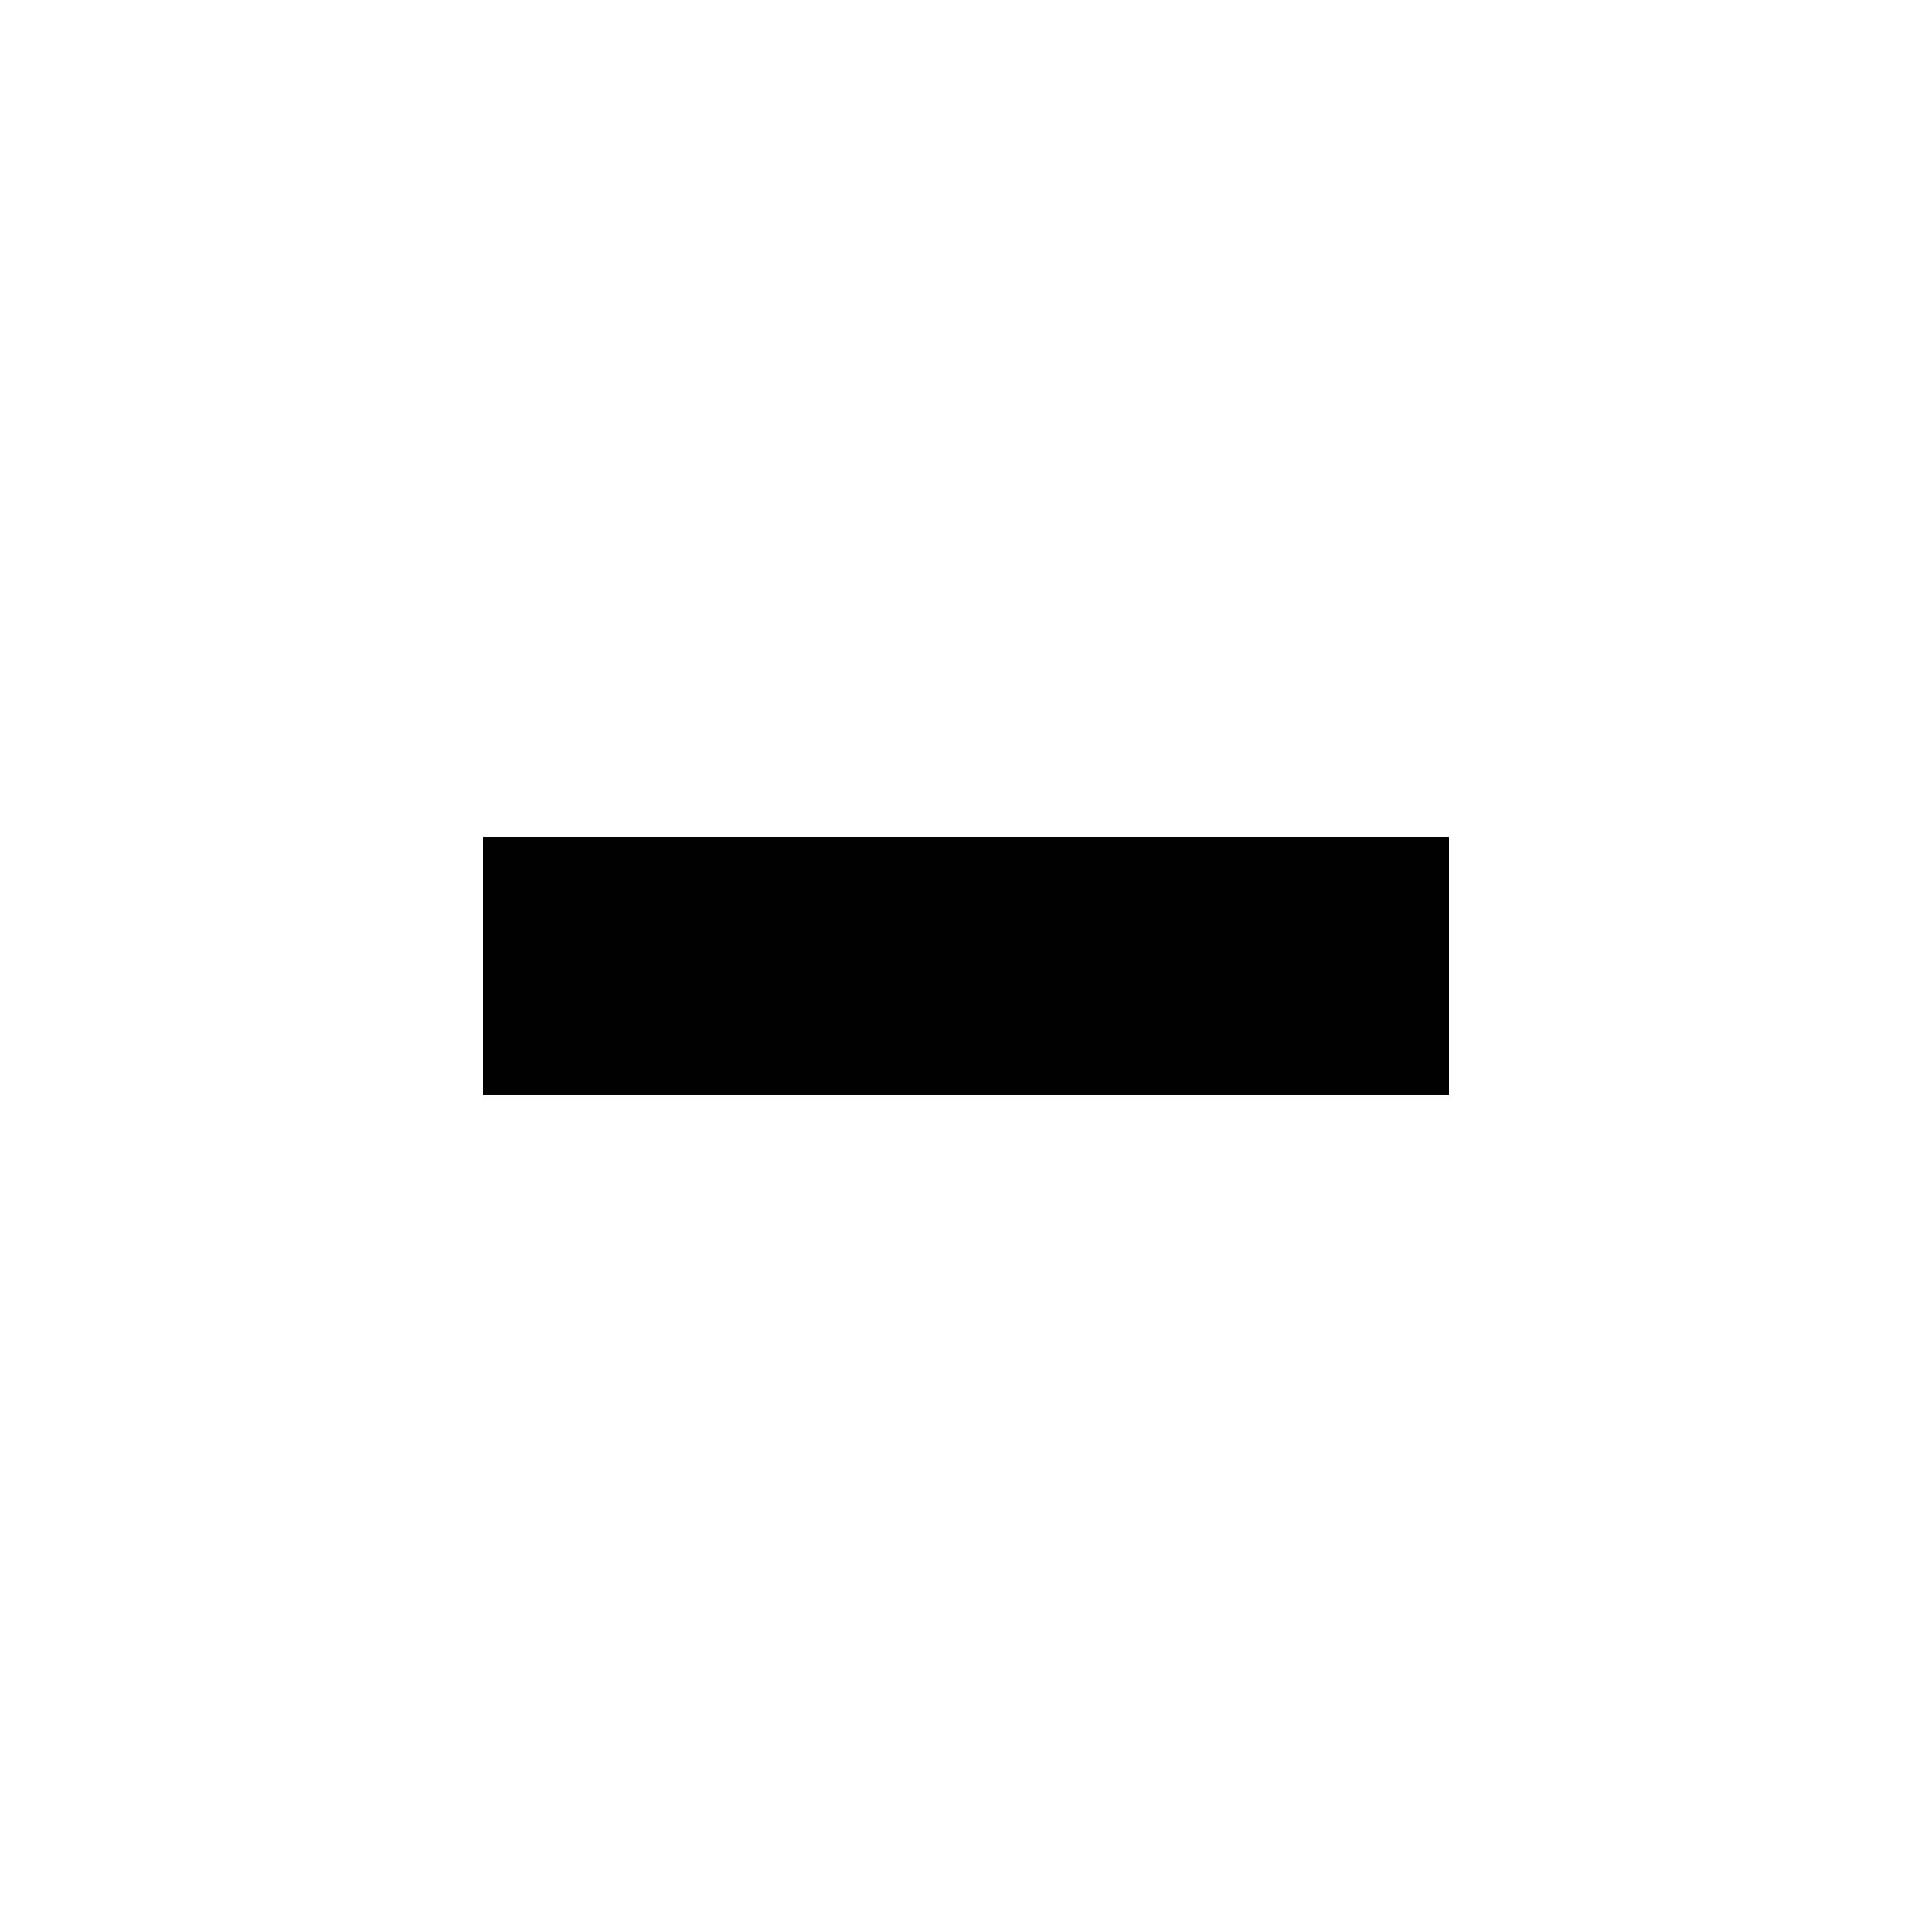
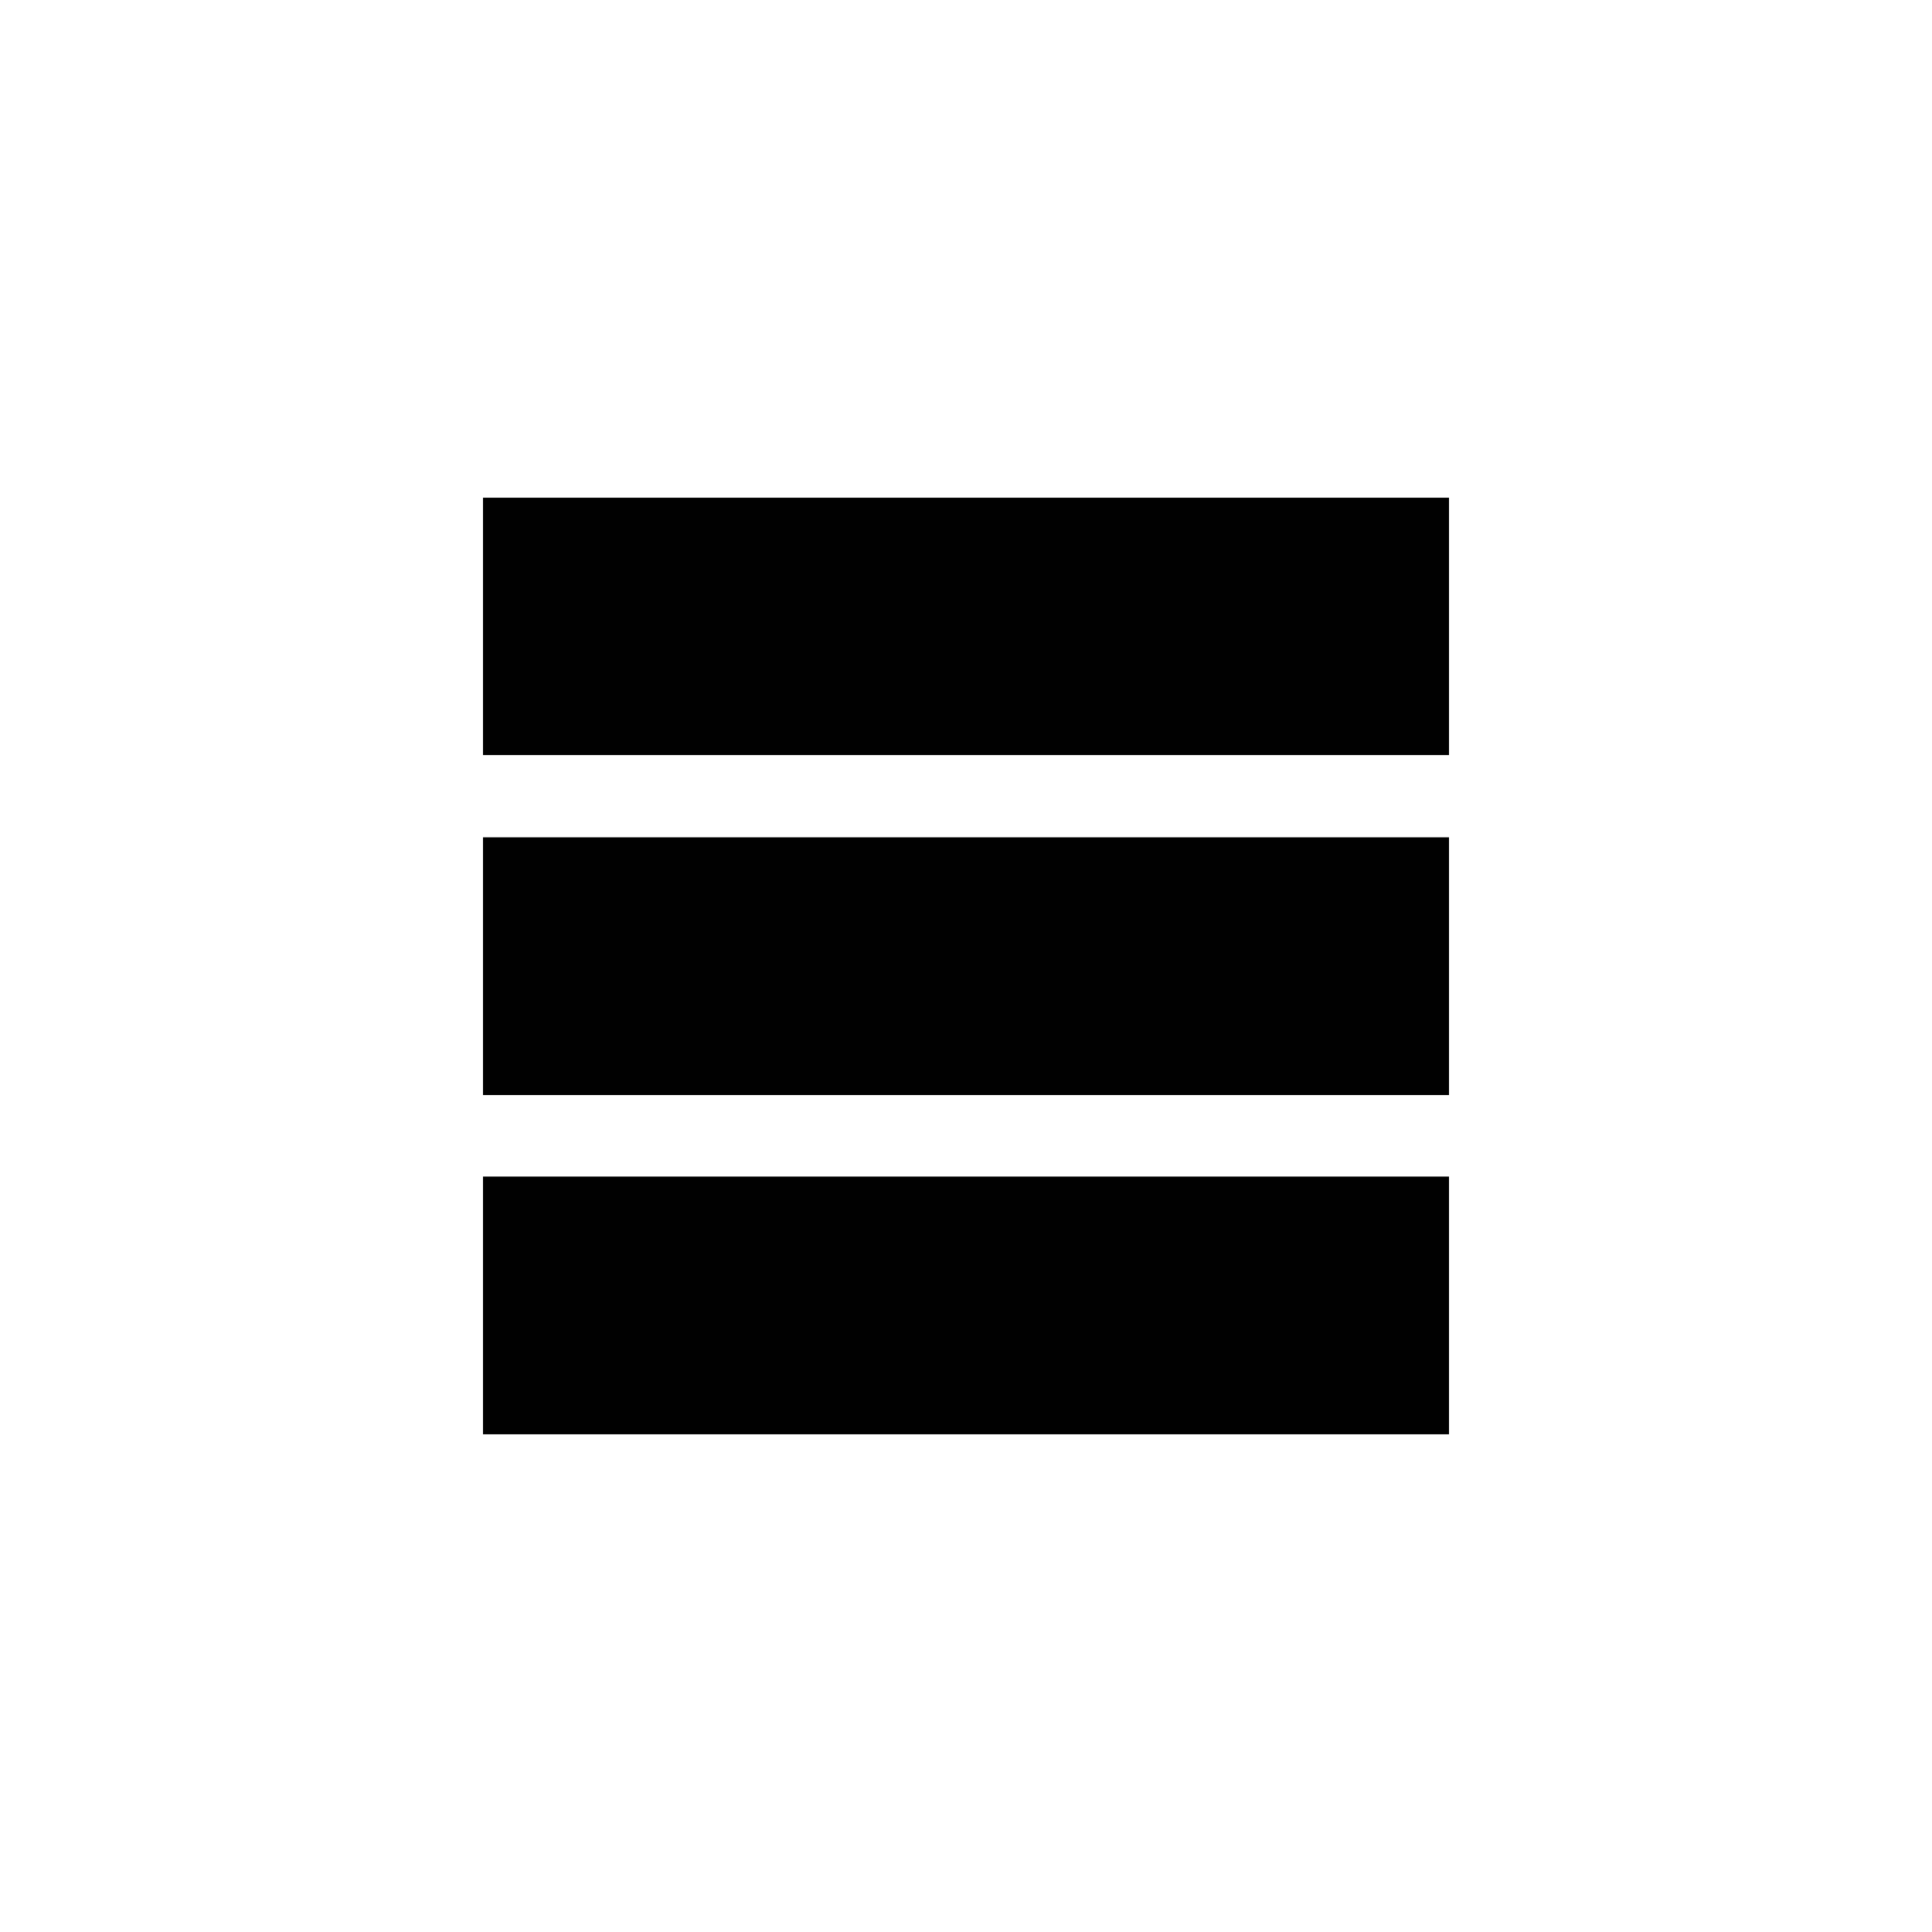
- <svg xmlns="http://www.w3.org/2000/svg" version="1.1" id="Layer_1" x="0px" y="0px" width="512px" height="512px" viewBox="0 0 512 512" enable-background="new 0 0 512 512" xml:space="preserve">
-   <rect x="128" y="221.867" fill="#010101" width="256" height="68.266" />
-   <rect x="128" y="221.844" fill="#010101" width="256" height="68.312" />
-   <rect x="128" y="221.875" fill="#010101" width="256" height="68.25" />
+ <svg xmlns="http://www.w3.org/2000/svg" version="1.1" id="Layer_1" x="0px" y="0px" viewBox="-381 170.4 512 512" style="enable-background:new -381 170.4 512 512;" xml:space="preserve">
+   <style type="text/css">
+ 	.st0{fill:#010101;}
+ </style>
+   <rect x="-253" y="392.3" class="st0" width="256" height="68.3" />
+   <rect x="-253" y="482.2" class="st0" width="256" height="68.3" />
+   <rect x="-253" y="302.3" class="st0" width="256" height="68.2" />
</svg>
